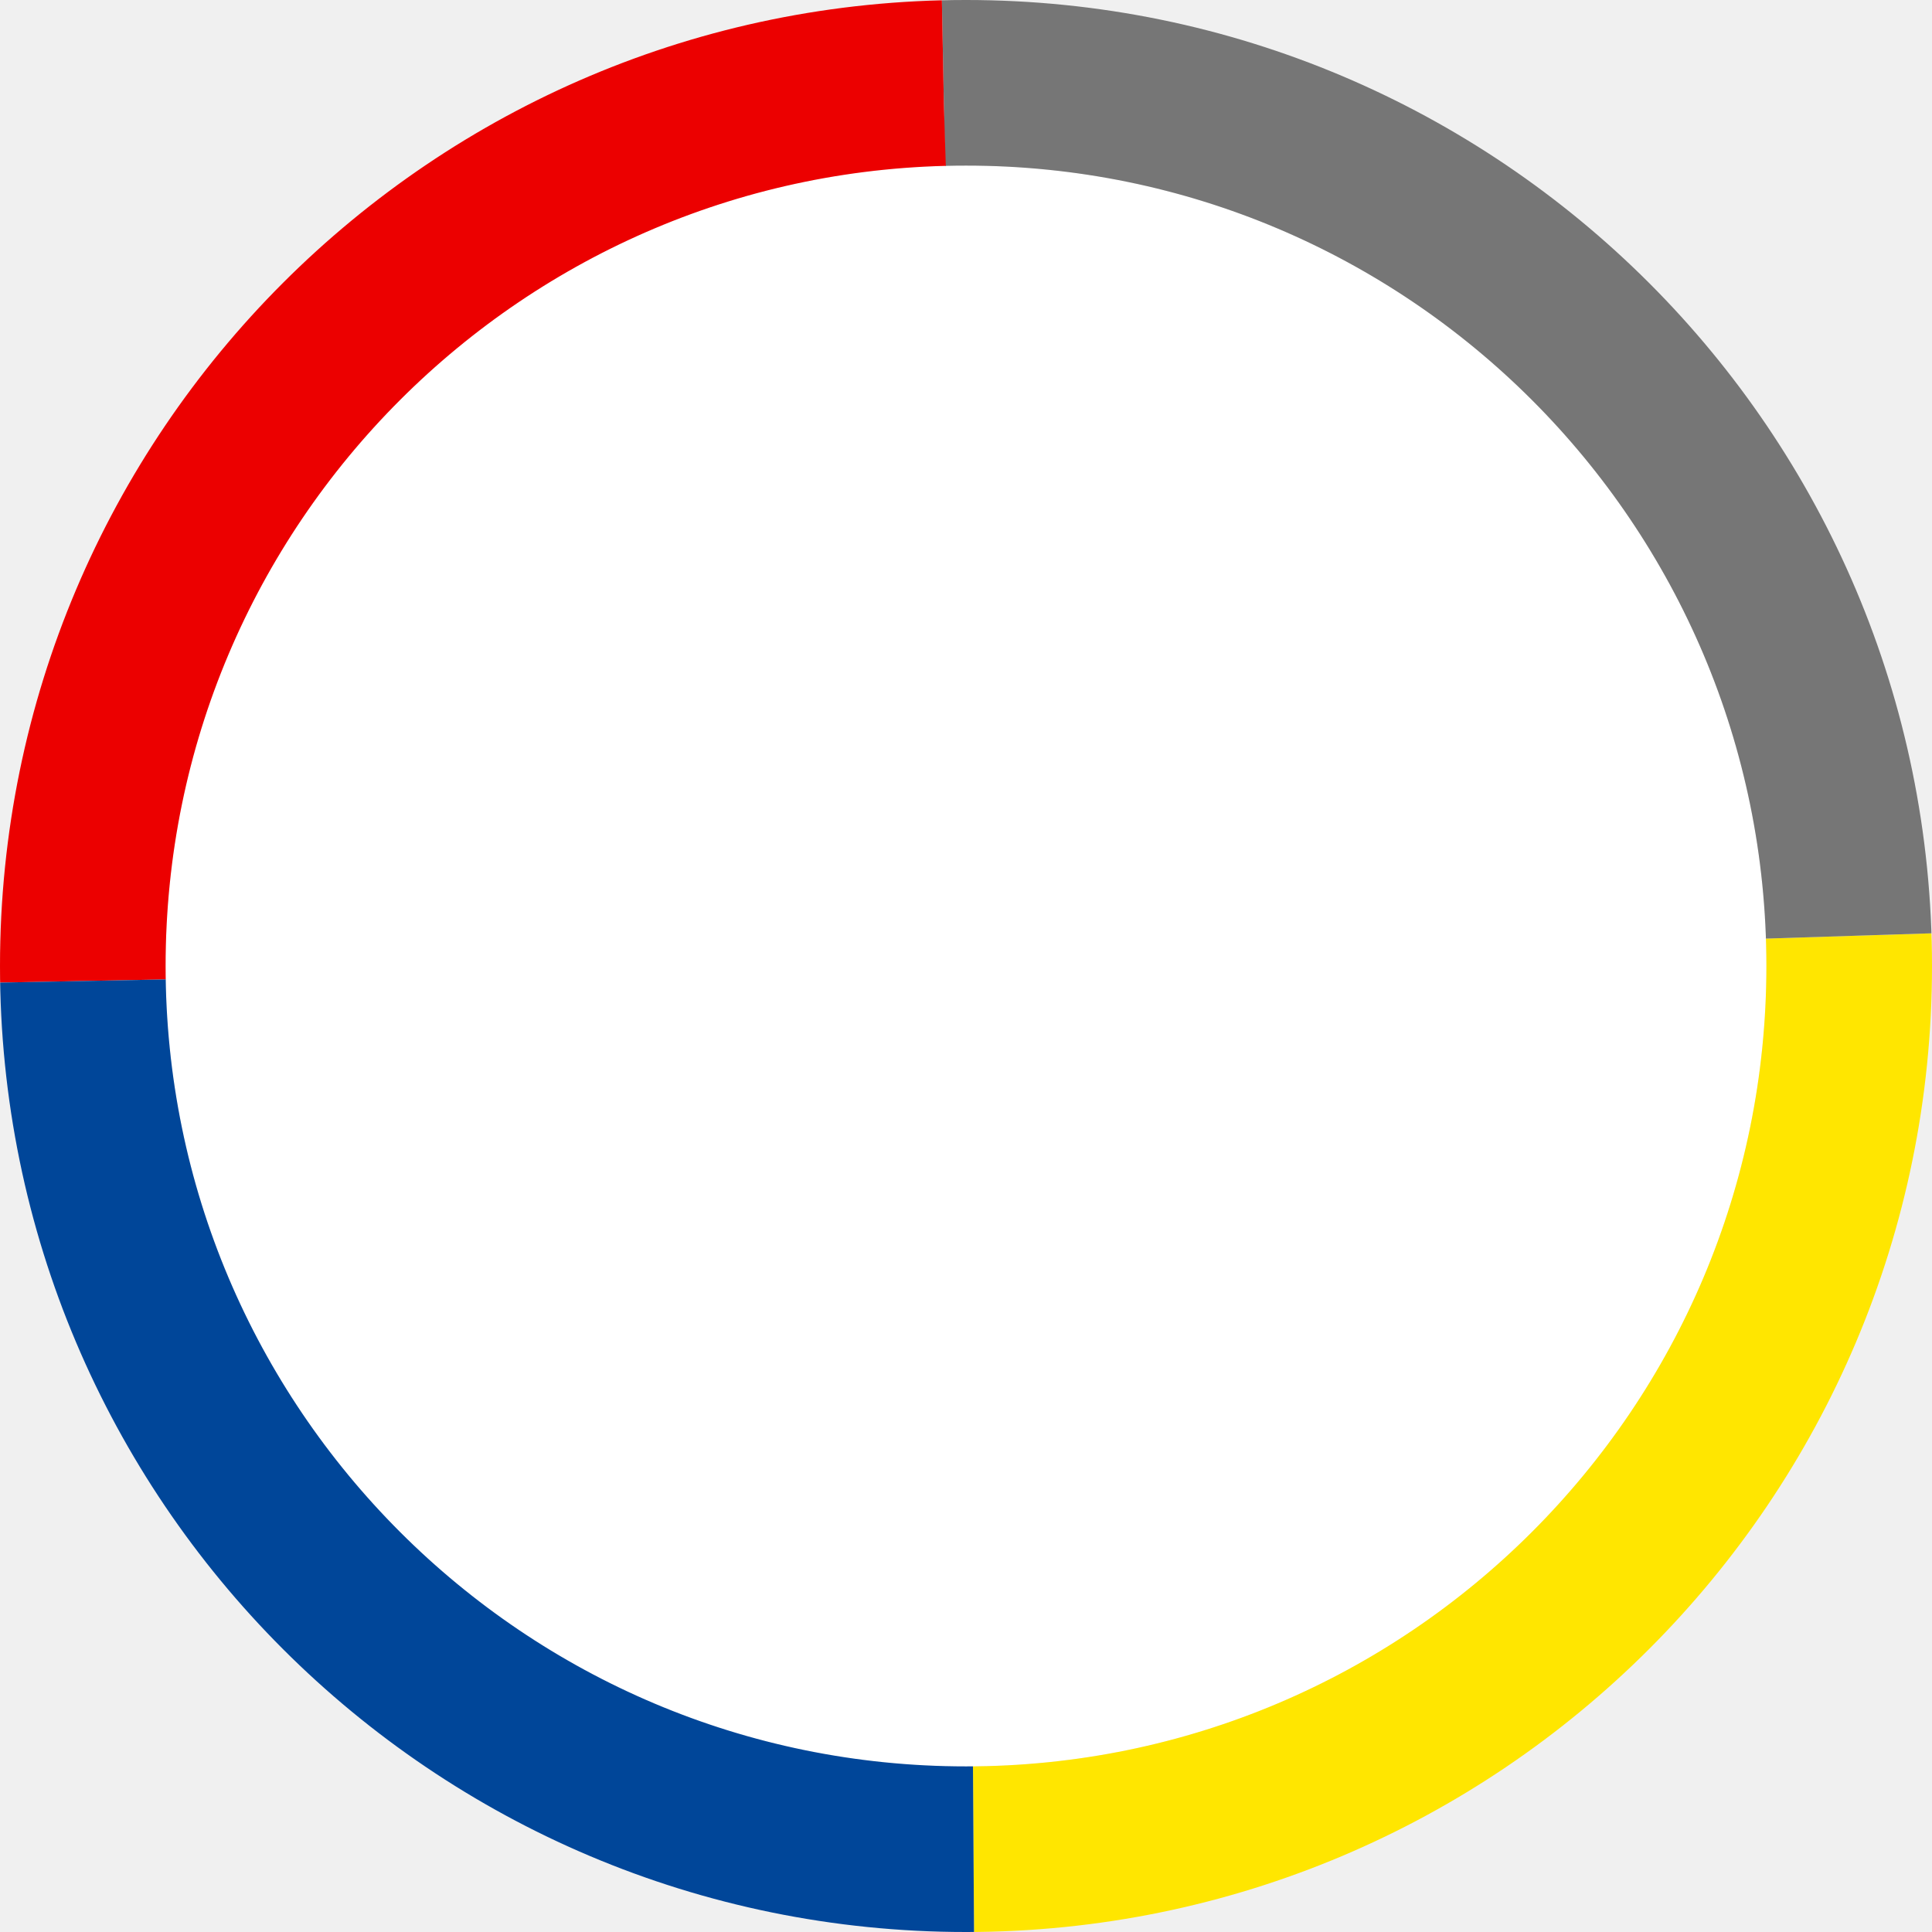
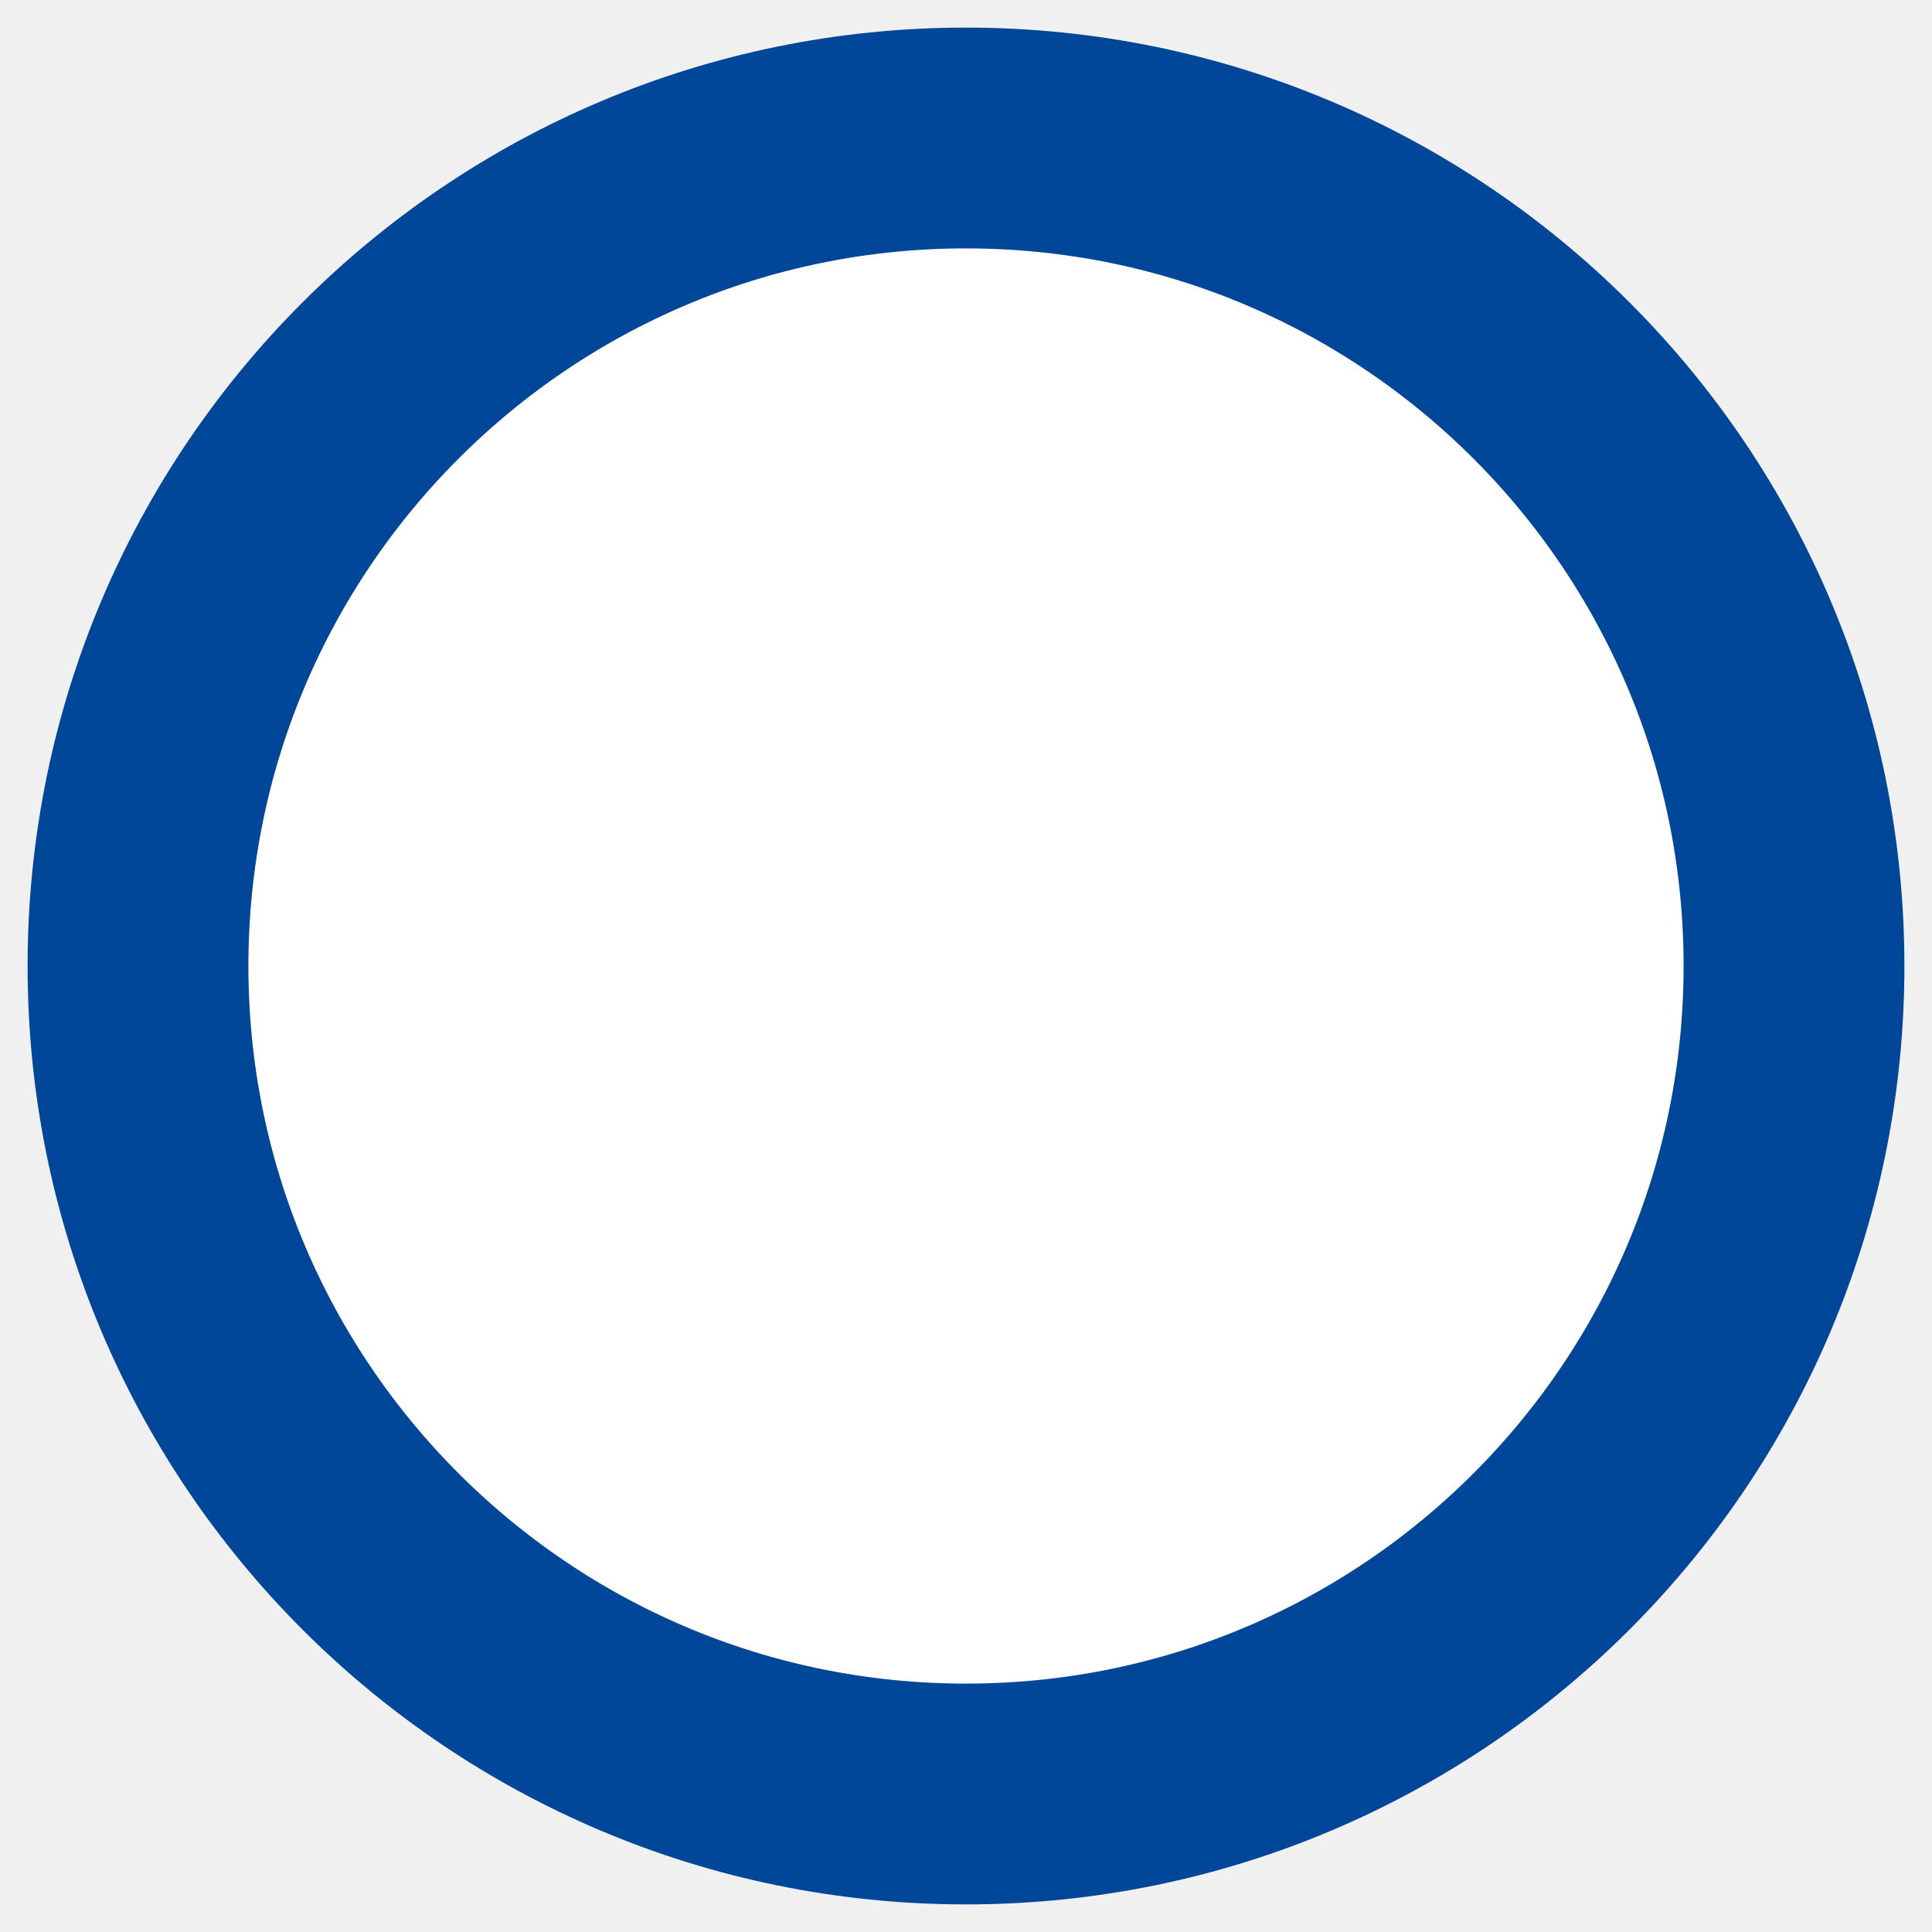
<svg xmlns="http://www.w3.org/2000/svg" width="70" height="70" viewBox="0 0 70 70">
-   <circle cx="35" cy="35" r="29" fill="white" />
-   <circle cx="35" cy="35" r="32" fill="none" stroke="#ffe600" stroke-width="6" stroke-dasharray="50 150" stroke-dashoffset="0" />
-   <circle cx="35" cy="35" r="32" fill="none" stroke="#767676" stroke-width="6" stroke-dasharray="50 150" stroke-dashoffset="50" />
-   <circle cx="35" cy="35" r="32" fill="none" stroke="#ec0000" stroke-width="6" stroke-dasharray="50 150" stroke-dashoffset="100" />
-   <circle cx="35" cy="35" r="32" fill="none" stroke="#004699" stroke-width="6" stroke-dasharray="50 150" stroke-dashoffset="150" />
+   <circle cx="35" cy="35" r="27" fill="white" />
+   <circle cx="35" cy="35" r="30" fill="none" stroke="#004699" stroke-width="8" />
</svg>
